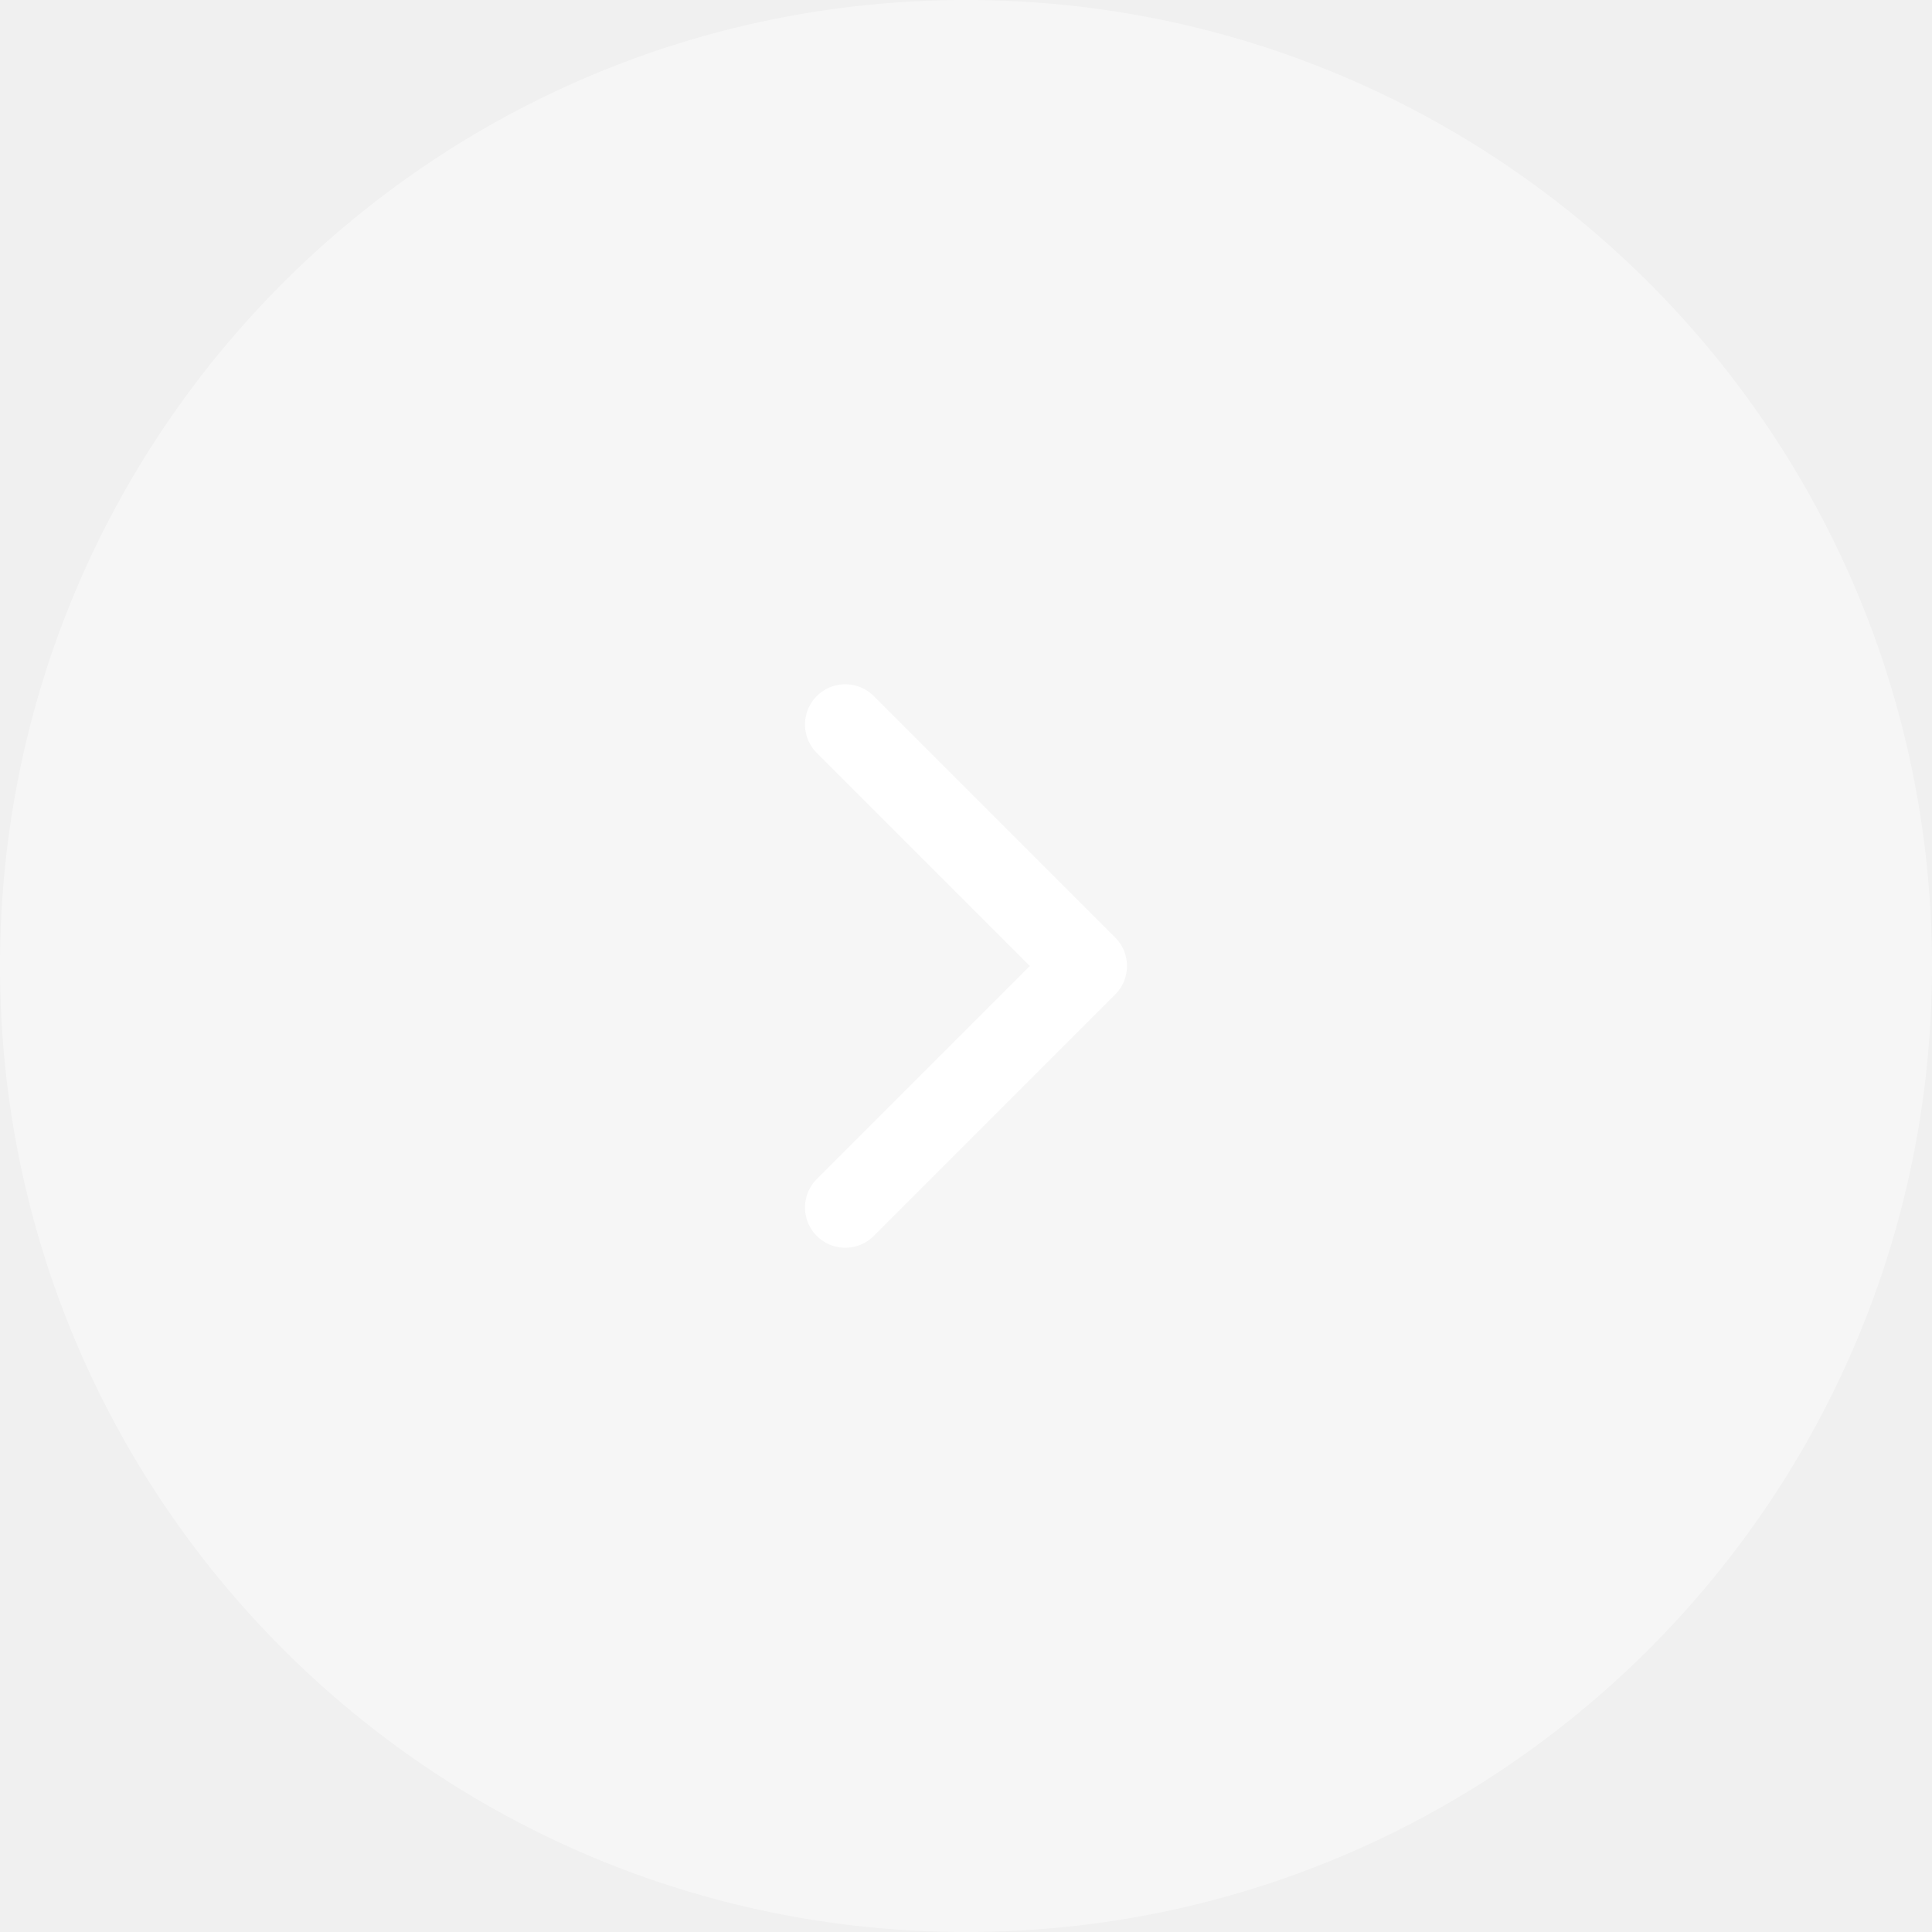
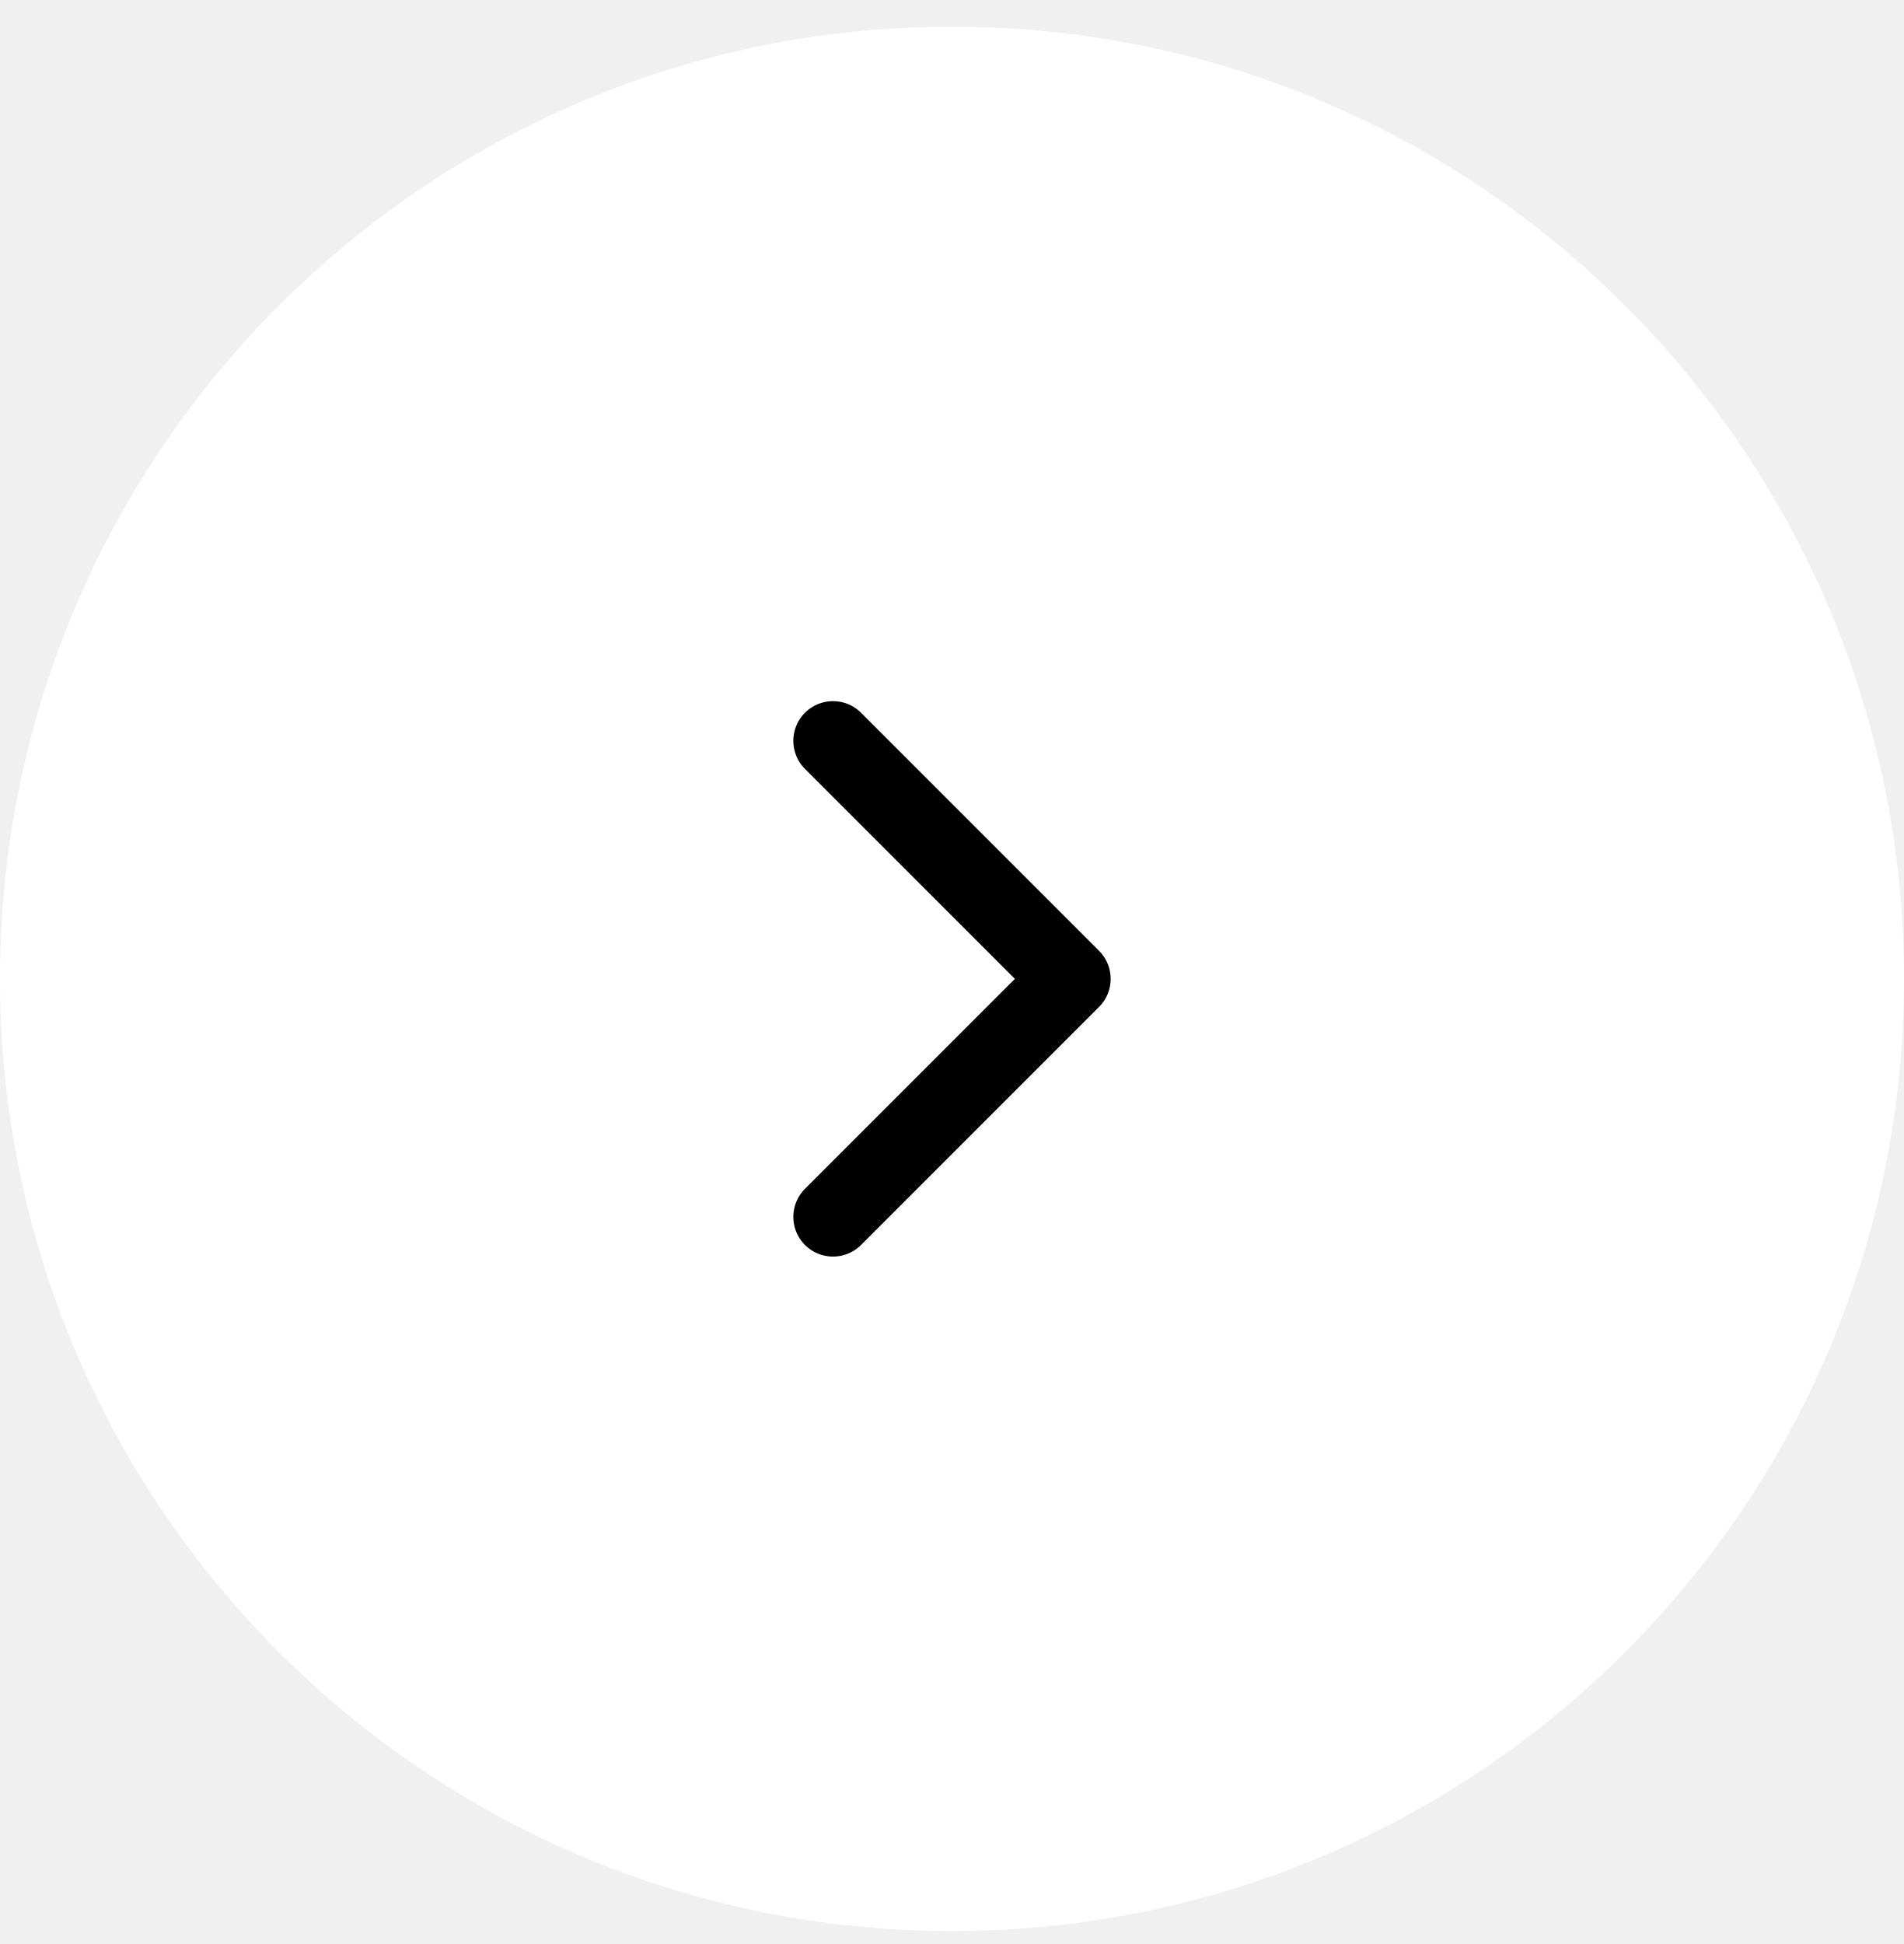
- <svg xmlns="http://www.w3.org/2000/svg" width="48" height="48" viewBox="0 0 48 48" fill="none">
-   <rect width="48" height="48" rx="24" fill="white" fill-opacity="0.4" />
-   <path d="M21 30L27 24L21 18" stroke="white" stroke-width="2" stroke-linecap="round" stroke-linejoin="round" />
+ <svg xmlns="http://www.w3.org/2000/svg" width="48" height="49" viewBox="0 0 48 49" fill="none">
+   <rect y="0.673" width="48" height="48" rx="24" fill="white" />
+   <path d="M21 30.673L27 24.673L21 18.673" stroke="black" stroke-width="2" stroke-linecap="round" stroke-linejoin="round" />
</svg>
